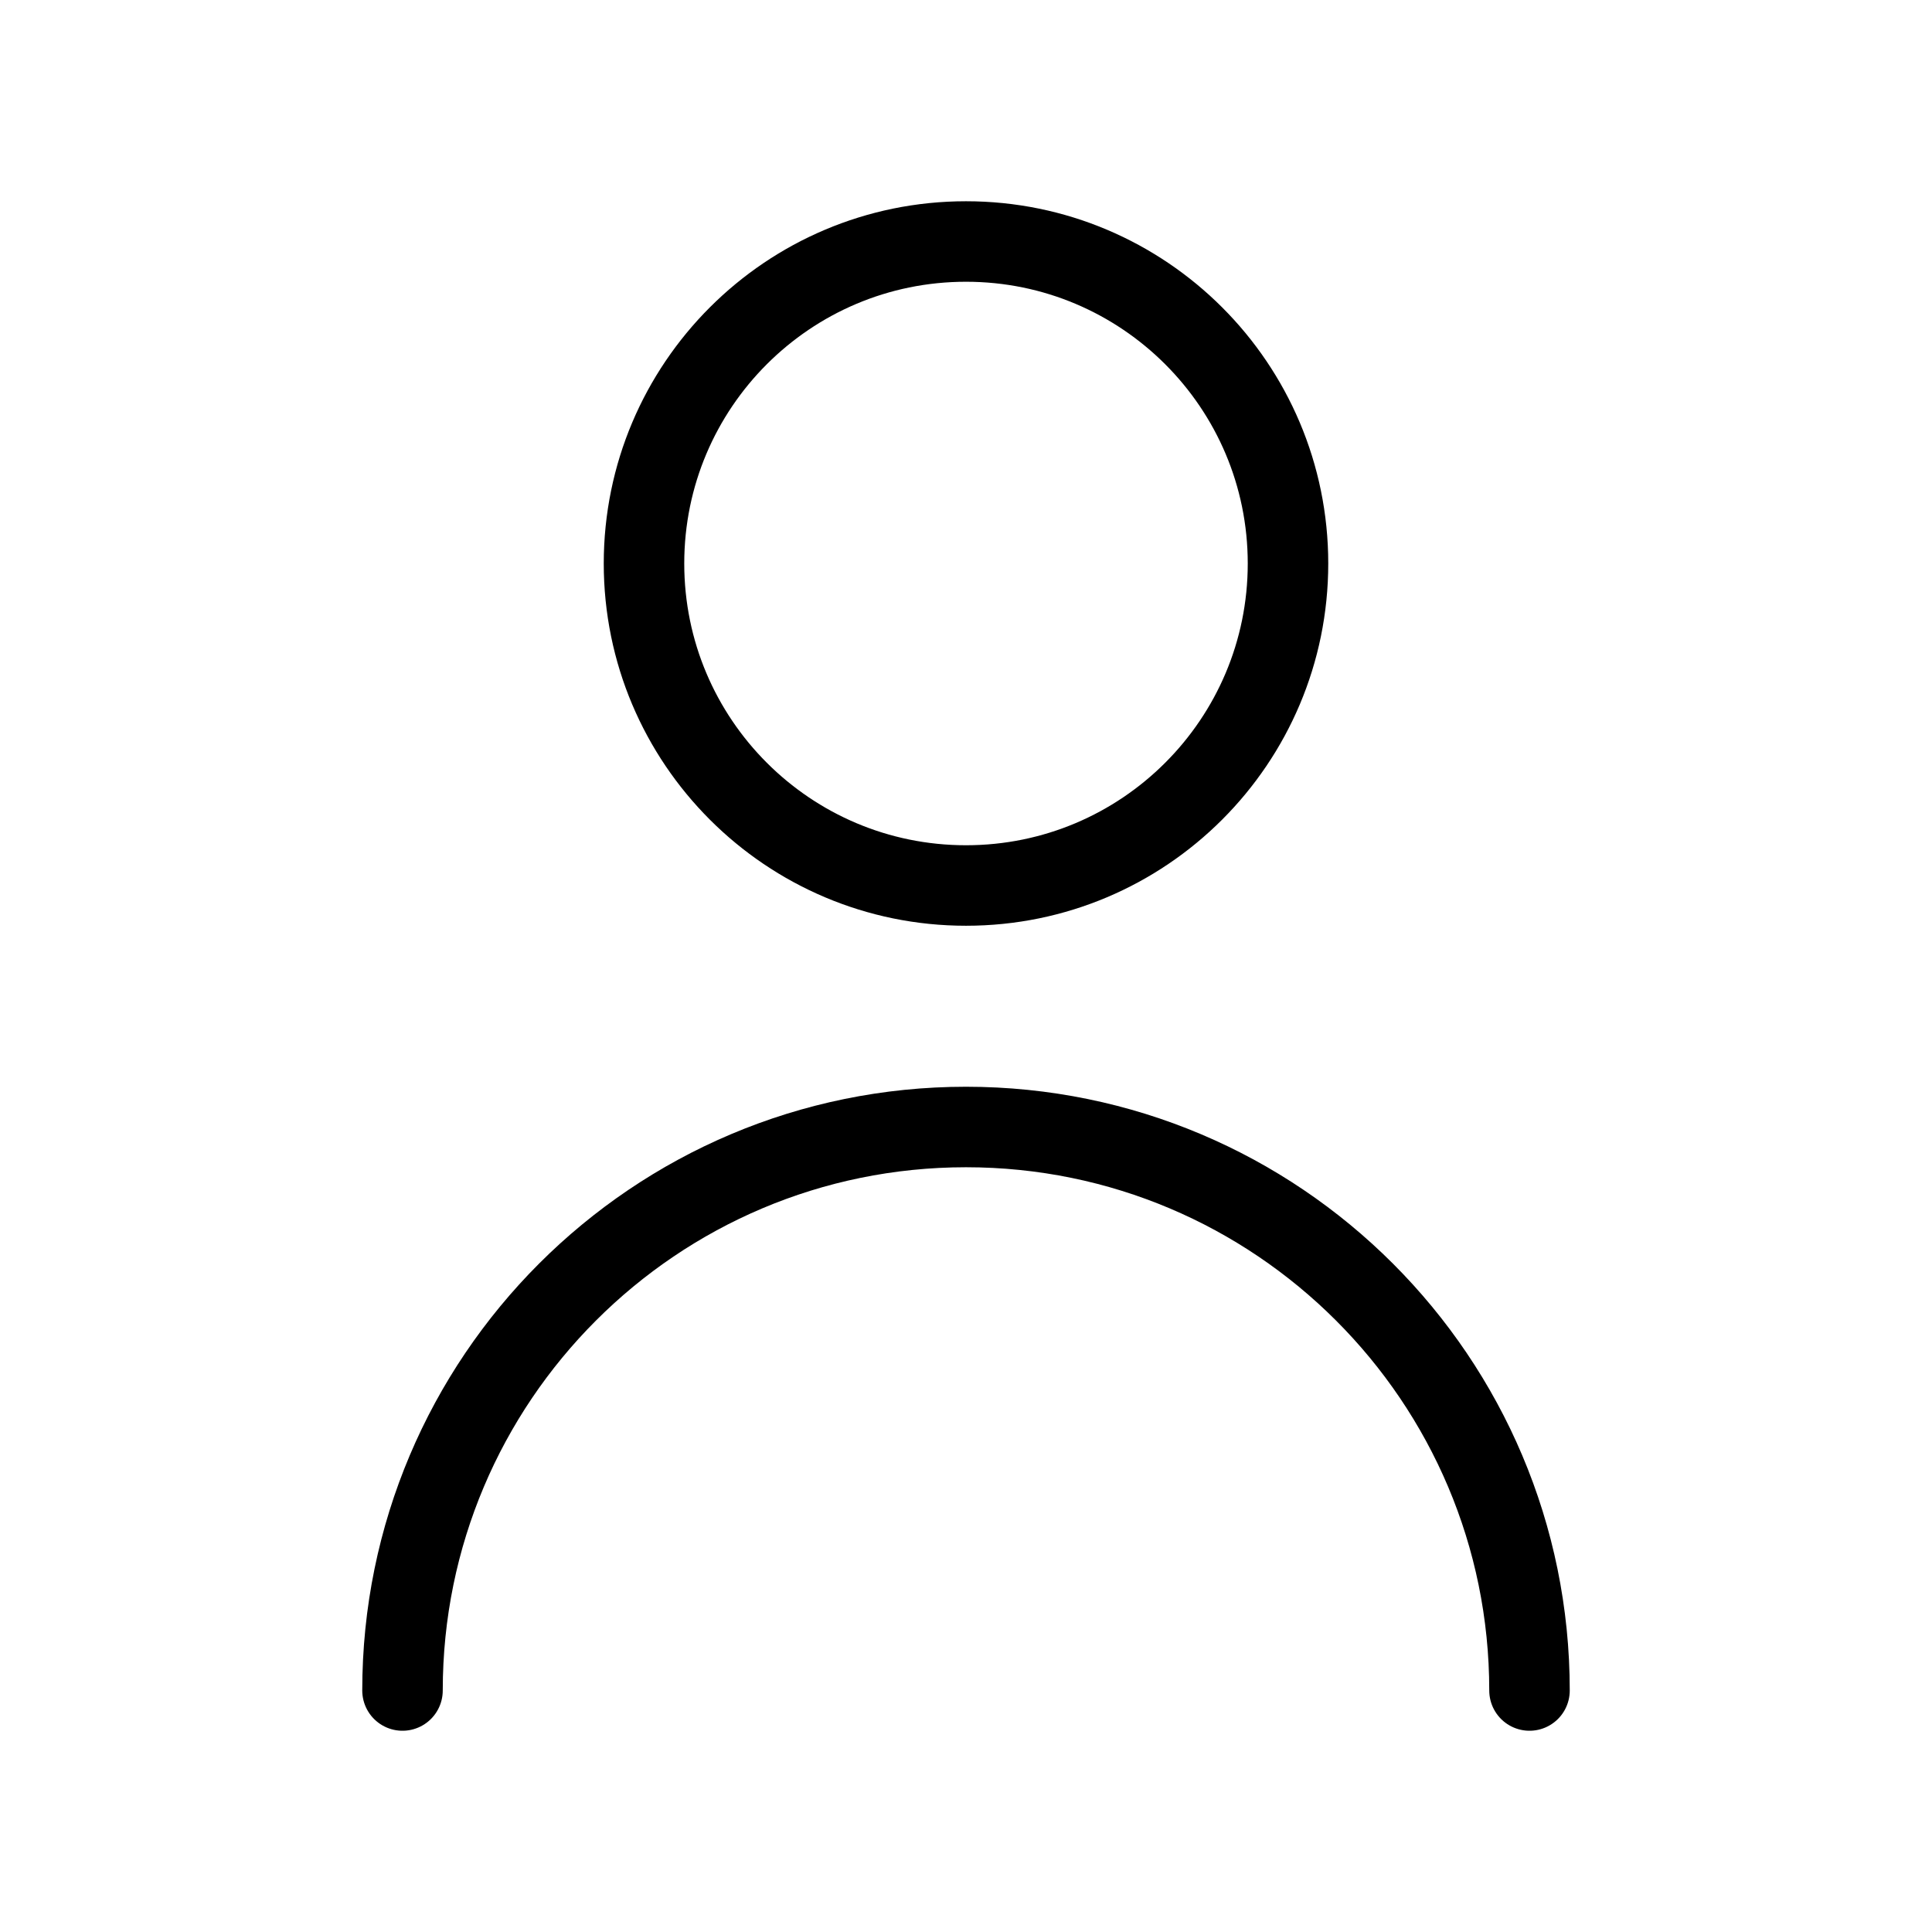
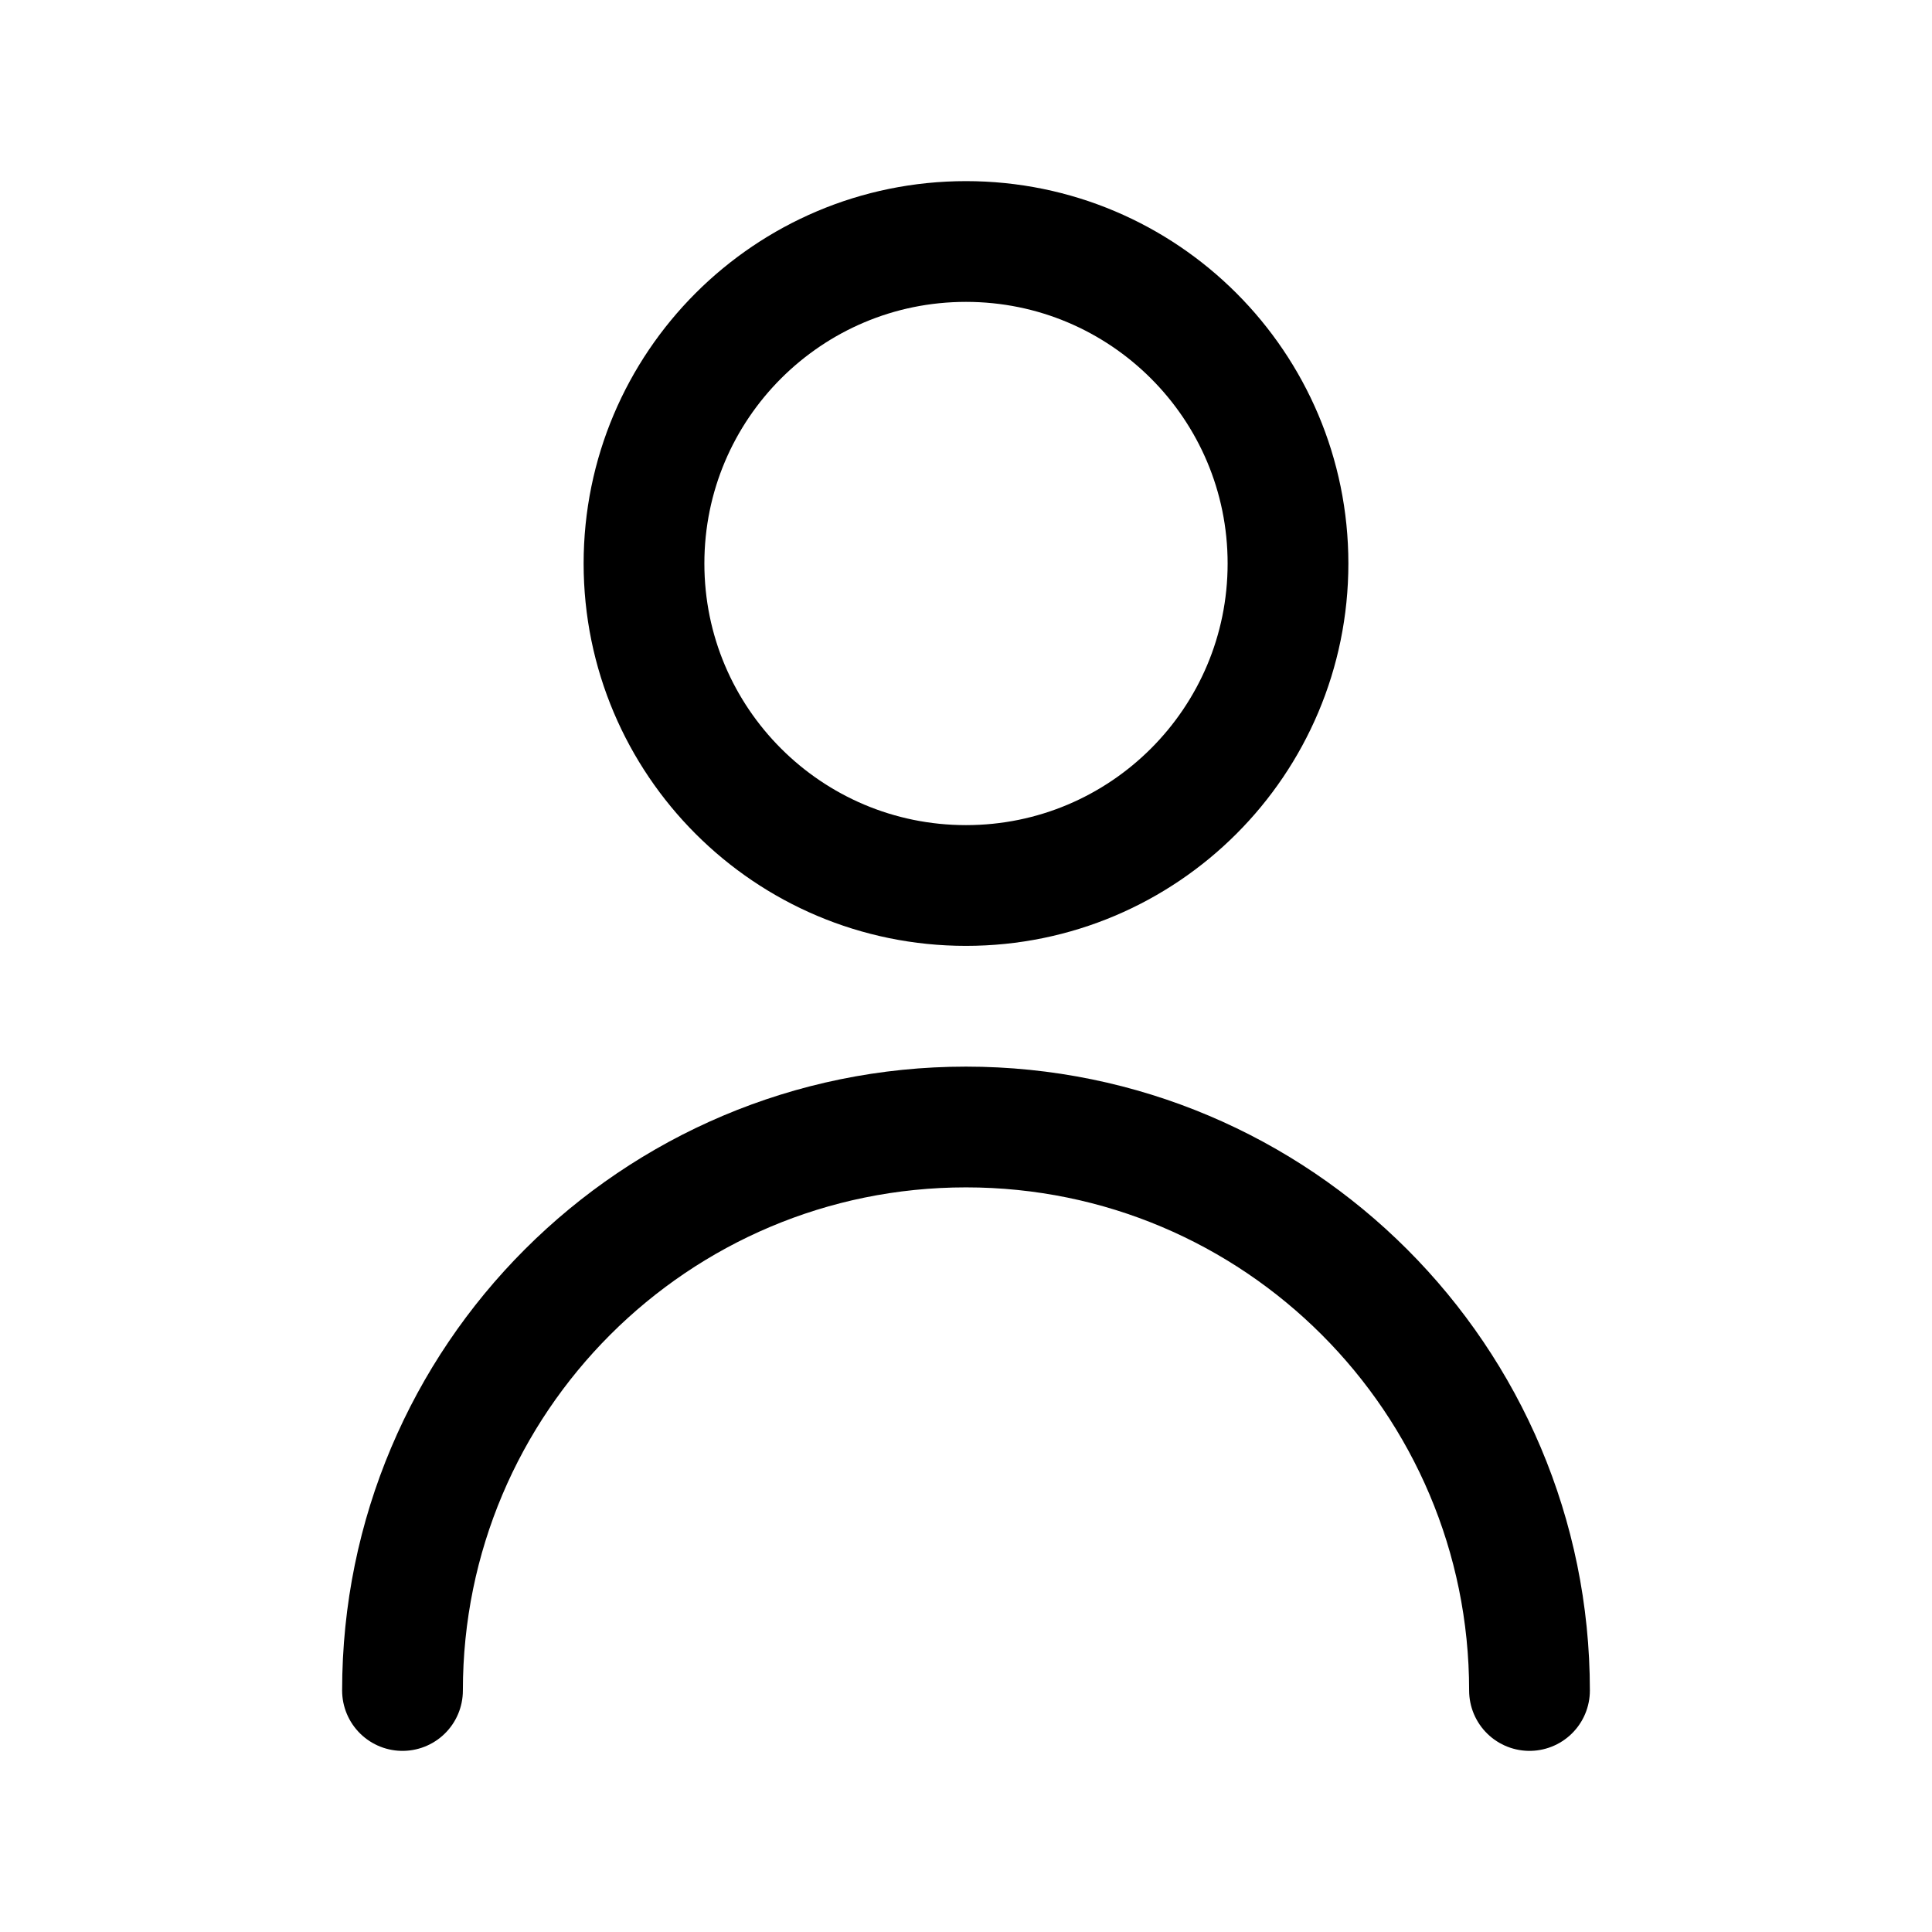
<svg xmlns="http://www.w3.org/2000/svg" viewBox="0 0 24 24" fill="none">
  <g id="SVGRepo_bgCarrier" stroke-width="0" />
  <g id="SVGRepo_tracerCarrier" stroke-linecap="round" stroke-linejoin="round" />
  <g id="SVGRepo_iconCarrier">
-     <path d="M5 21C5 17.134 8.134 14 12 14C15.866 14 19 17.134 19 21M16 7C16 9.209 14.209 11 12 11C9.791 11 8 9.209 8 7C8 4.791 9.791 3 12 3C14.209 3 16 4.791 16 7Z" stroke="#000000" stroke-width="1" stroke-linecap="round" stroke-linejoin="round" />
+     <path d="M5 21C5 17.134 8.134 14 12 14C15.866 14 19 17.134 19 21M16 7C16 9.209 14.209 11 12 11C9.791 11 8 9.209 8 7C8 4.791 9.791 3 12 3C14.209 3 16 4.791 16 7Z" stroke="#000000" stroke-width="1.5" stroke-linecap="round" stroke-linejoin="round" />
  </g>
</svg>
